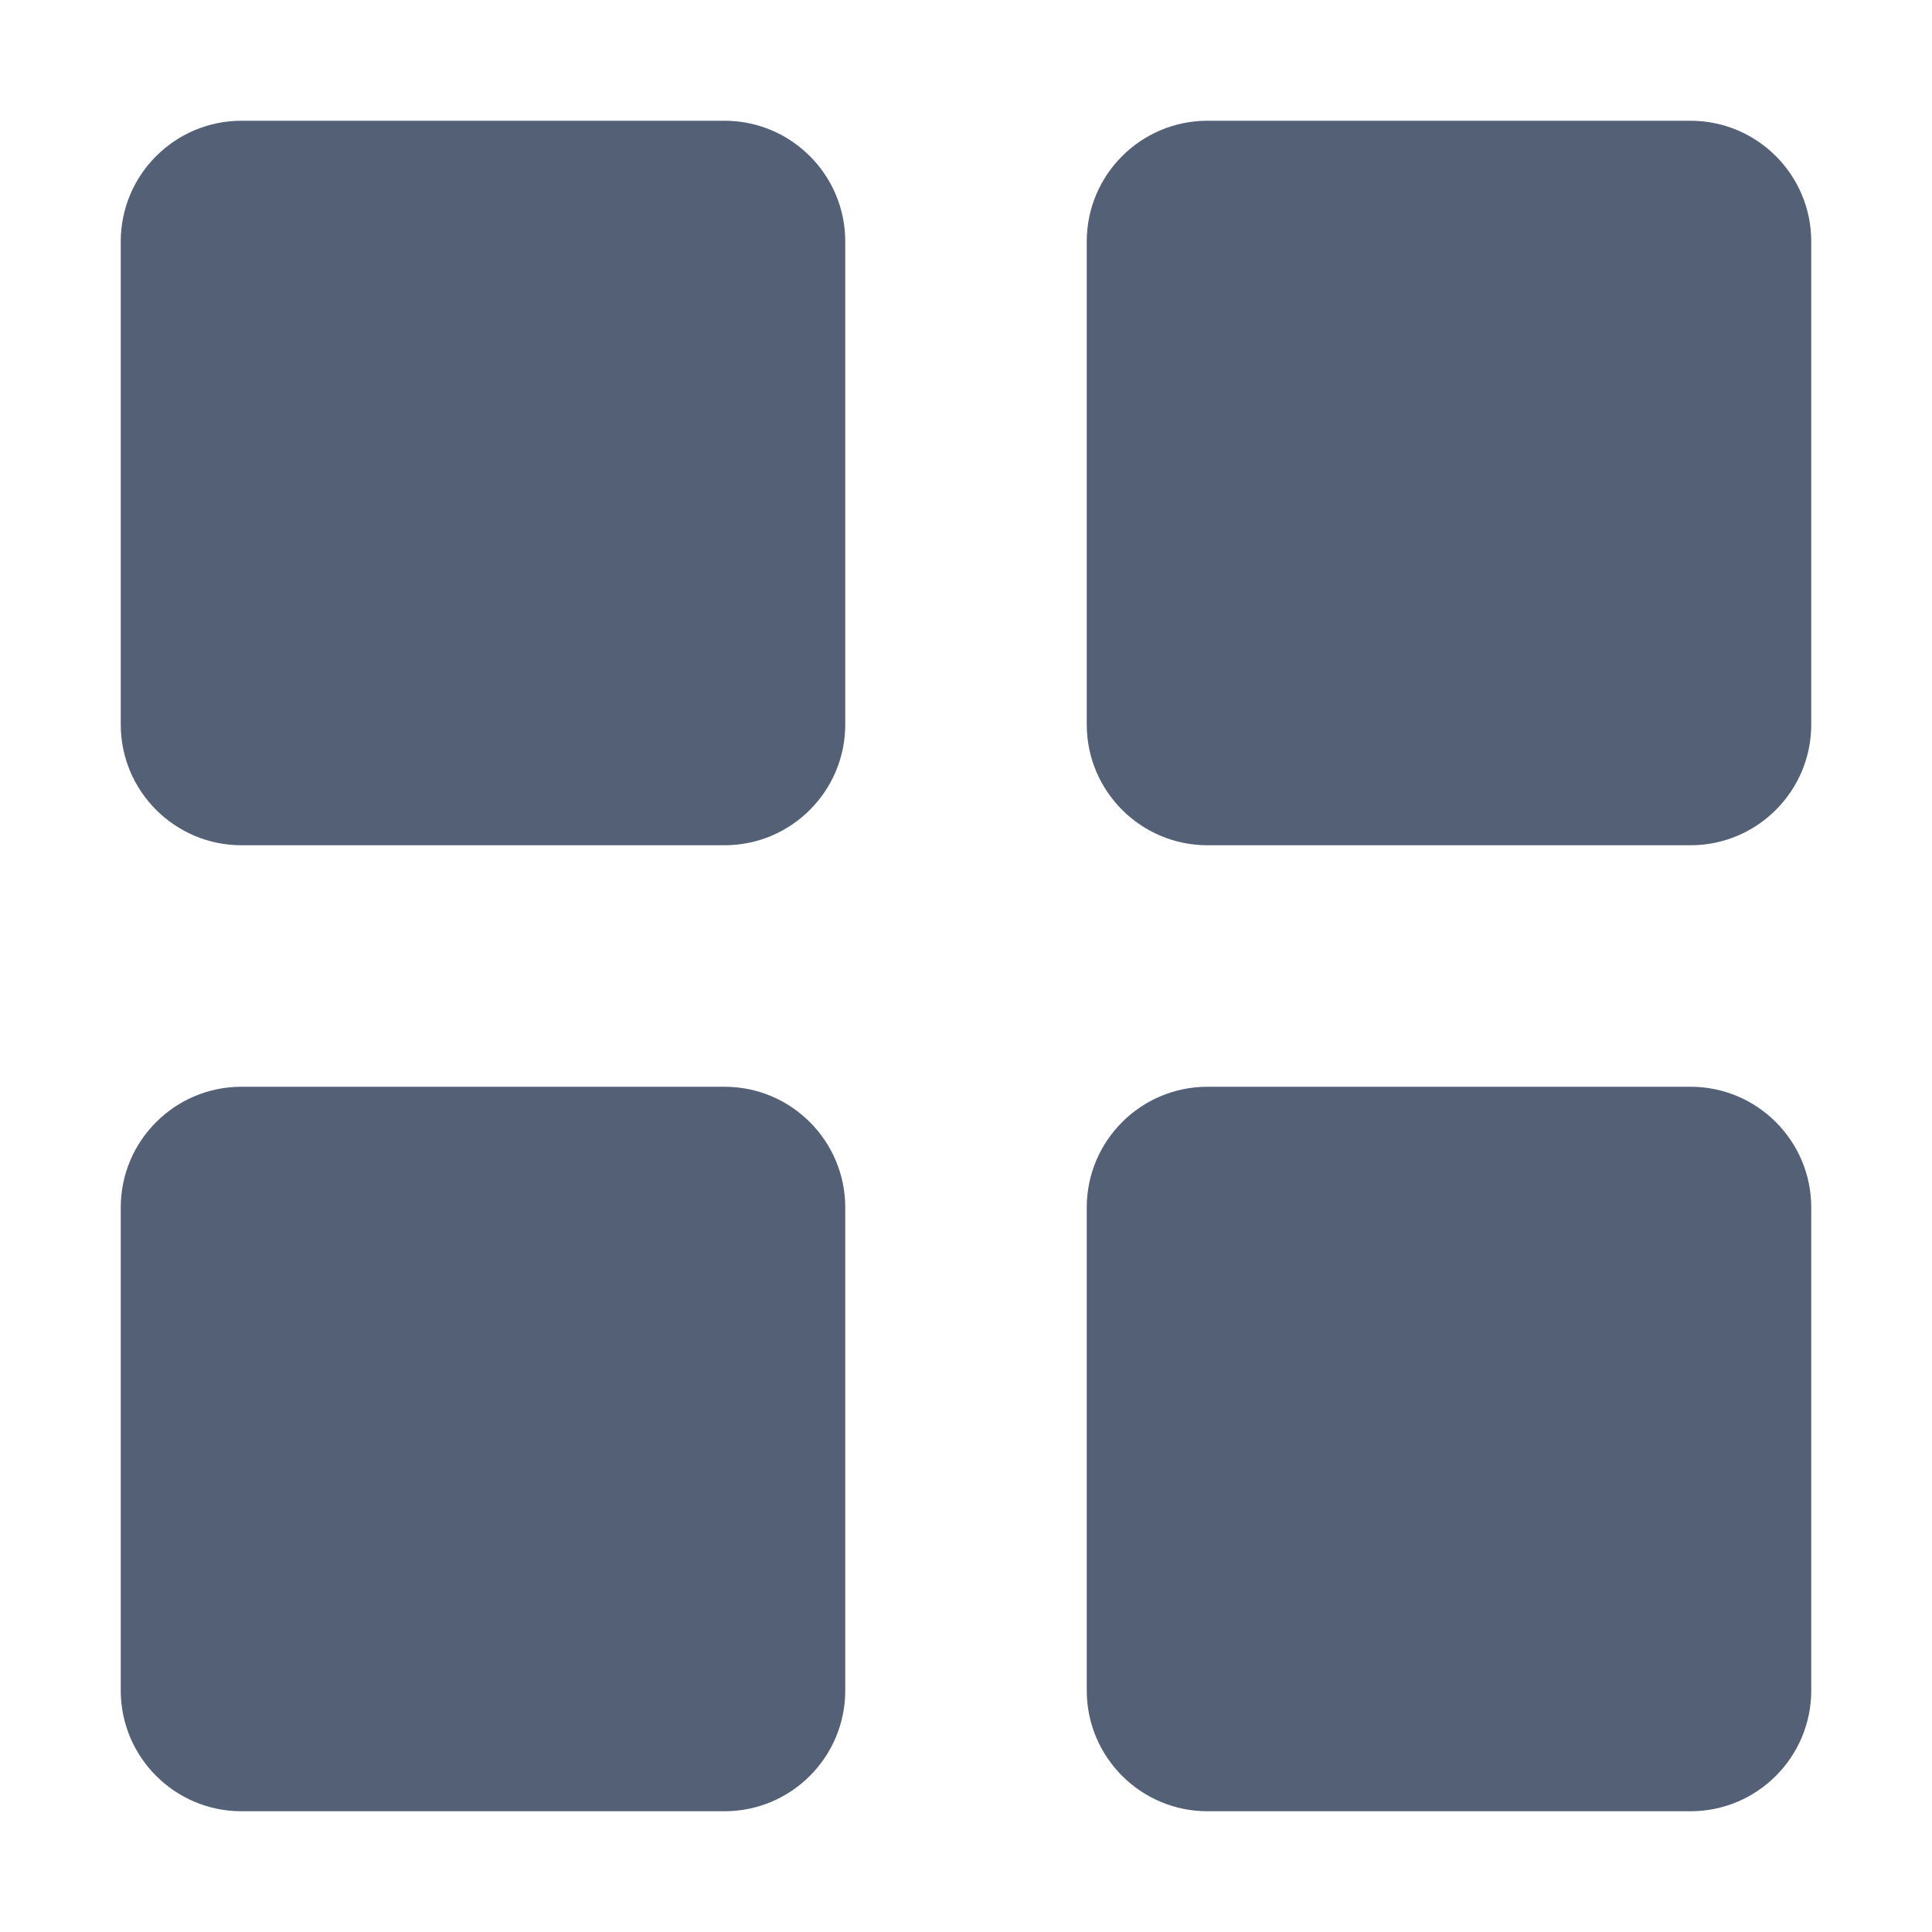
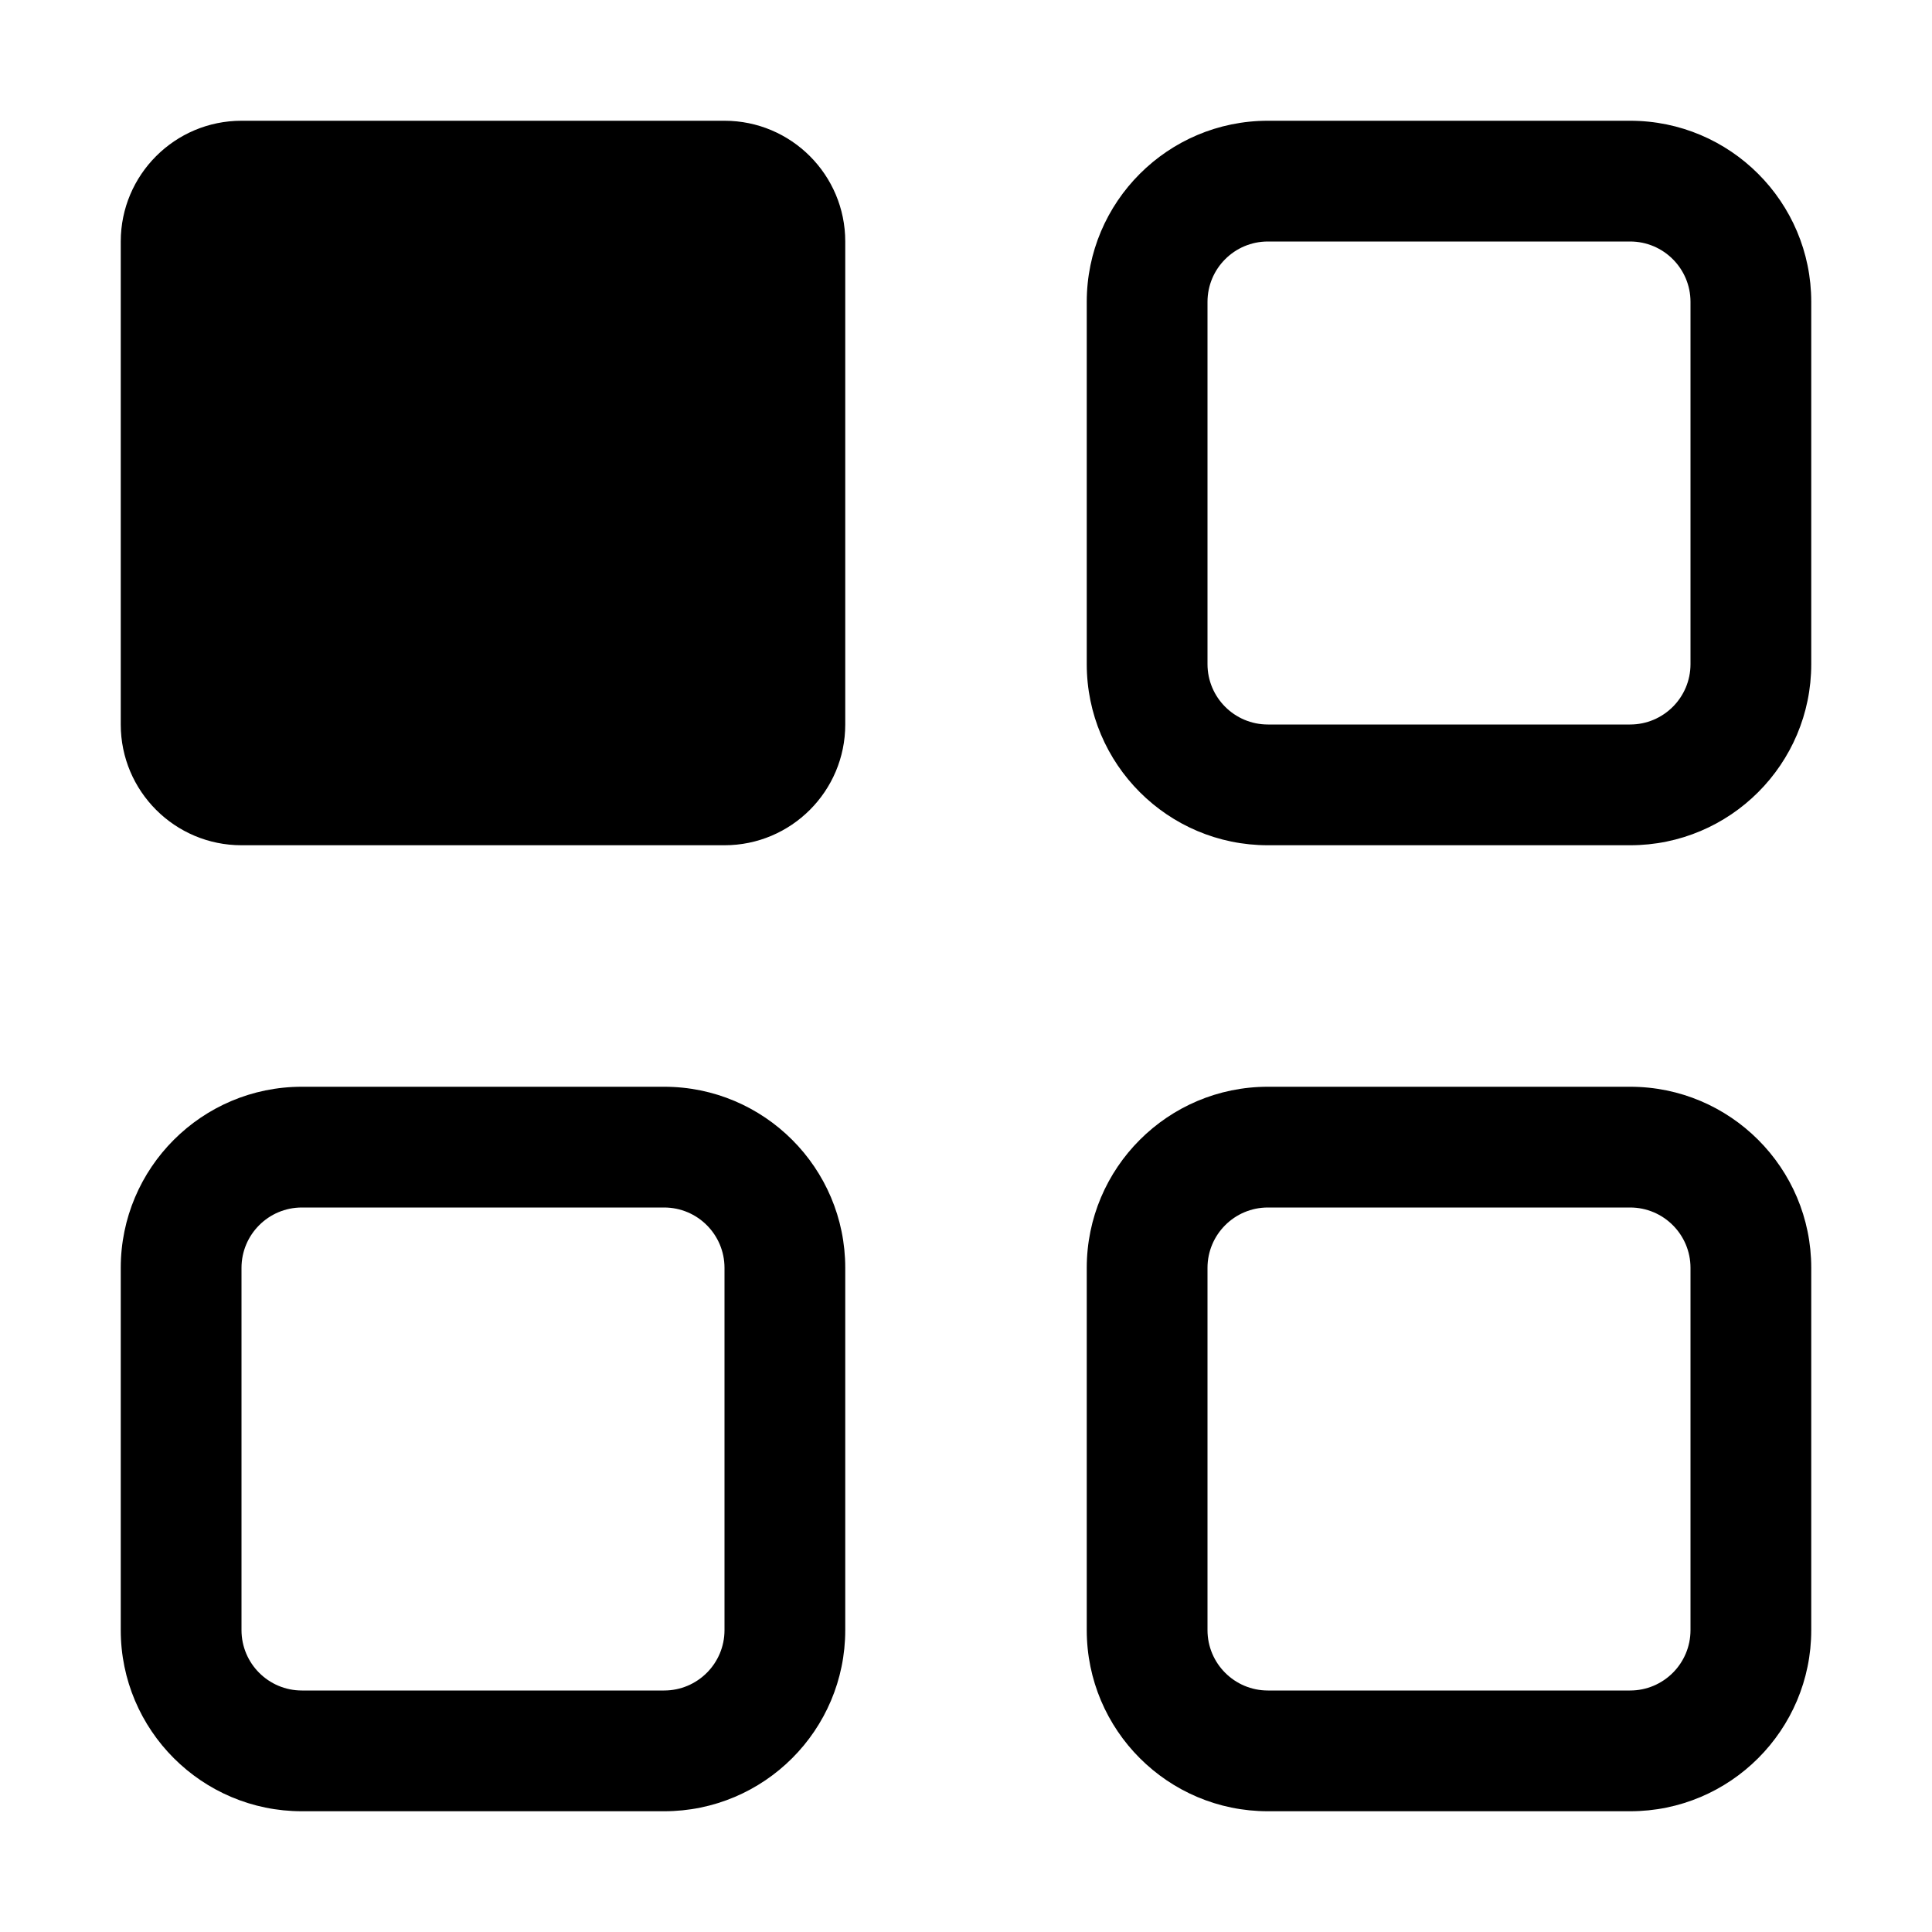
- <svg xmlns="http://www.w3.org/2000/svg" width="16" height="16" viewBox="0 0 16 16">
-   <defs>
-     <style id="current-color-scheme" type="text/css">
-    .ColorScheme-Text { color:#536076; } .ColorScheme-Highlight { color:#ffffff; }
-   </style>
-   </defs>
-   <path style="fill:currentColor" class="ColorScheme-Text" d="M6,9 C6.552,9 7,9.448 7,10 L7,14 C7,14.552 6.552,15 6,15 L2,15 C1.448,15 1,14.552 1,14 L1,10 C1,9.448 1.448,9 2,9 L6,9 Z M14,9 C14.552,9 15,9.448 15,10 L15,14 C15,14.552 14.552,15 14,15 L10,15 C9.448,15 9,14.552 9,14 L9,10 C9,9.448 9.448,9 10,9 L14,9 Z M6,1 C6.552,1 7,1.448 7,2 L7,6 C7,6.552 6.552,7 6,7 L2,7 C1.448,7 1,6.552 1,6 L1,2 C1,1.448 1.448,1 2,1 L6,1 Z M14,1 C14.552,1 15,1.448 15,2 L15,6 C15,6.552 14.552,7 14,7 L10,7 C9.448,7 9,6.552 9,6 L9,2 C9,1.448 9.448,1 10,1 L14,1 Z" />
+ <svg xmlns="http://www.w3.org/2000/svg" width="16px" height="16px" viewBox="0 0 16 16" version="1.1">
+   <g id="View/grid" stroke="none" stroke-width="1" fill="none" fill-rule="evenodd">
+     <path d="M2,1 L6,1 C6.552,1 7,1.448 7,2 L7,6 C7,6.552 6.552,7 6,7 L2,7 C1.448,7 1,6.552 1,6 L1,2 C1,1.448 1.448,1 2,1 Z M5.5,9 C6.328,9 7,9.672 7,10.5 L7,13.5 C7,14.328 6.328,15 5.5,15 L2.5,15 C1.672,15 1,14.328 1,13.5 L1,10.5 C1,9.672 1.672,9 2.5,9 L5.5,9 Z M5.5,10 L2.5,10 C2.224,10 2,10.224 2,10.5 L2,13.5 C2,13.776 2.224,14 2.5,14 L5.5,14 C5.776,14 6,13.776 6,13.5 L6,10.5 C6,10.224 5.776,10 5.5,10 Z M13.5,1 C14.328,1 15,1.672 15,2.5 L15,5.5 C15,6.328 14.328,7 13.5,7 L10.5,7 C9.672,7 9,6.328 9,5.5 L9,2.5 C9,1.672 9.672,1 10.5,1 L13.5,1 Z M13.5,2 L10.5,2 C10.224,2 10,2.224 10,2.5 L10,5.5 C10,5.776 10.224,6 10.5,6 L13.5,6 C13.776,6 14,5.776 14,5.5 L14,2.5 C14,2.224 13.776,2 13.5,2 Z M13.5,9 C14.328,9 15,9.672 15,10.5 L15,13.5 C15,14.328 14.328,15 13.5,15 L10.5,15 C9.672,15 9,14.328 9,13.5 L9,10.5 C9,9.672 9.672,9 10.5,9 L13.5,9 Z M13.5,10 L10.5,10 C10.224,10 10,10.224 10,10.5 L10,13.5 C10,13.776 10.224,14 10.5,14 L13.5,14 C13.776,14 14,13.776 14,13.5 L14,10.5 C14,10.224 13.776,10 13.5,10 Z" id="形状结合" fill="#000000" />
+   </g>
</svg>
